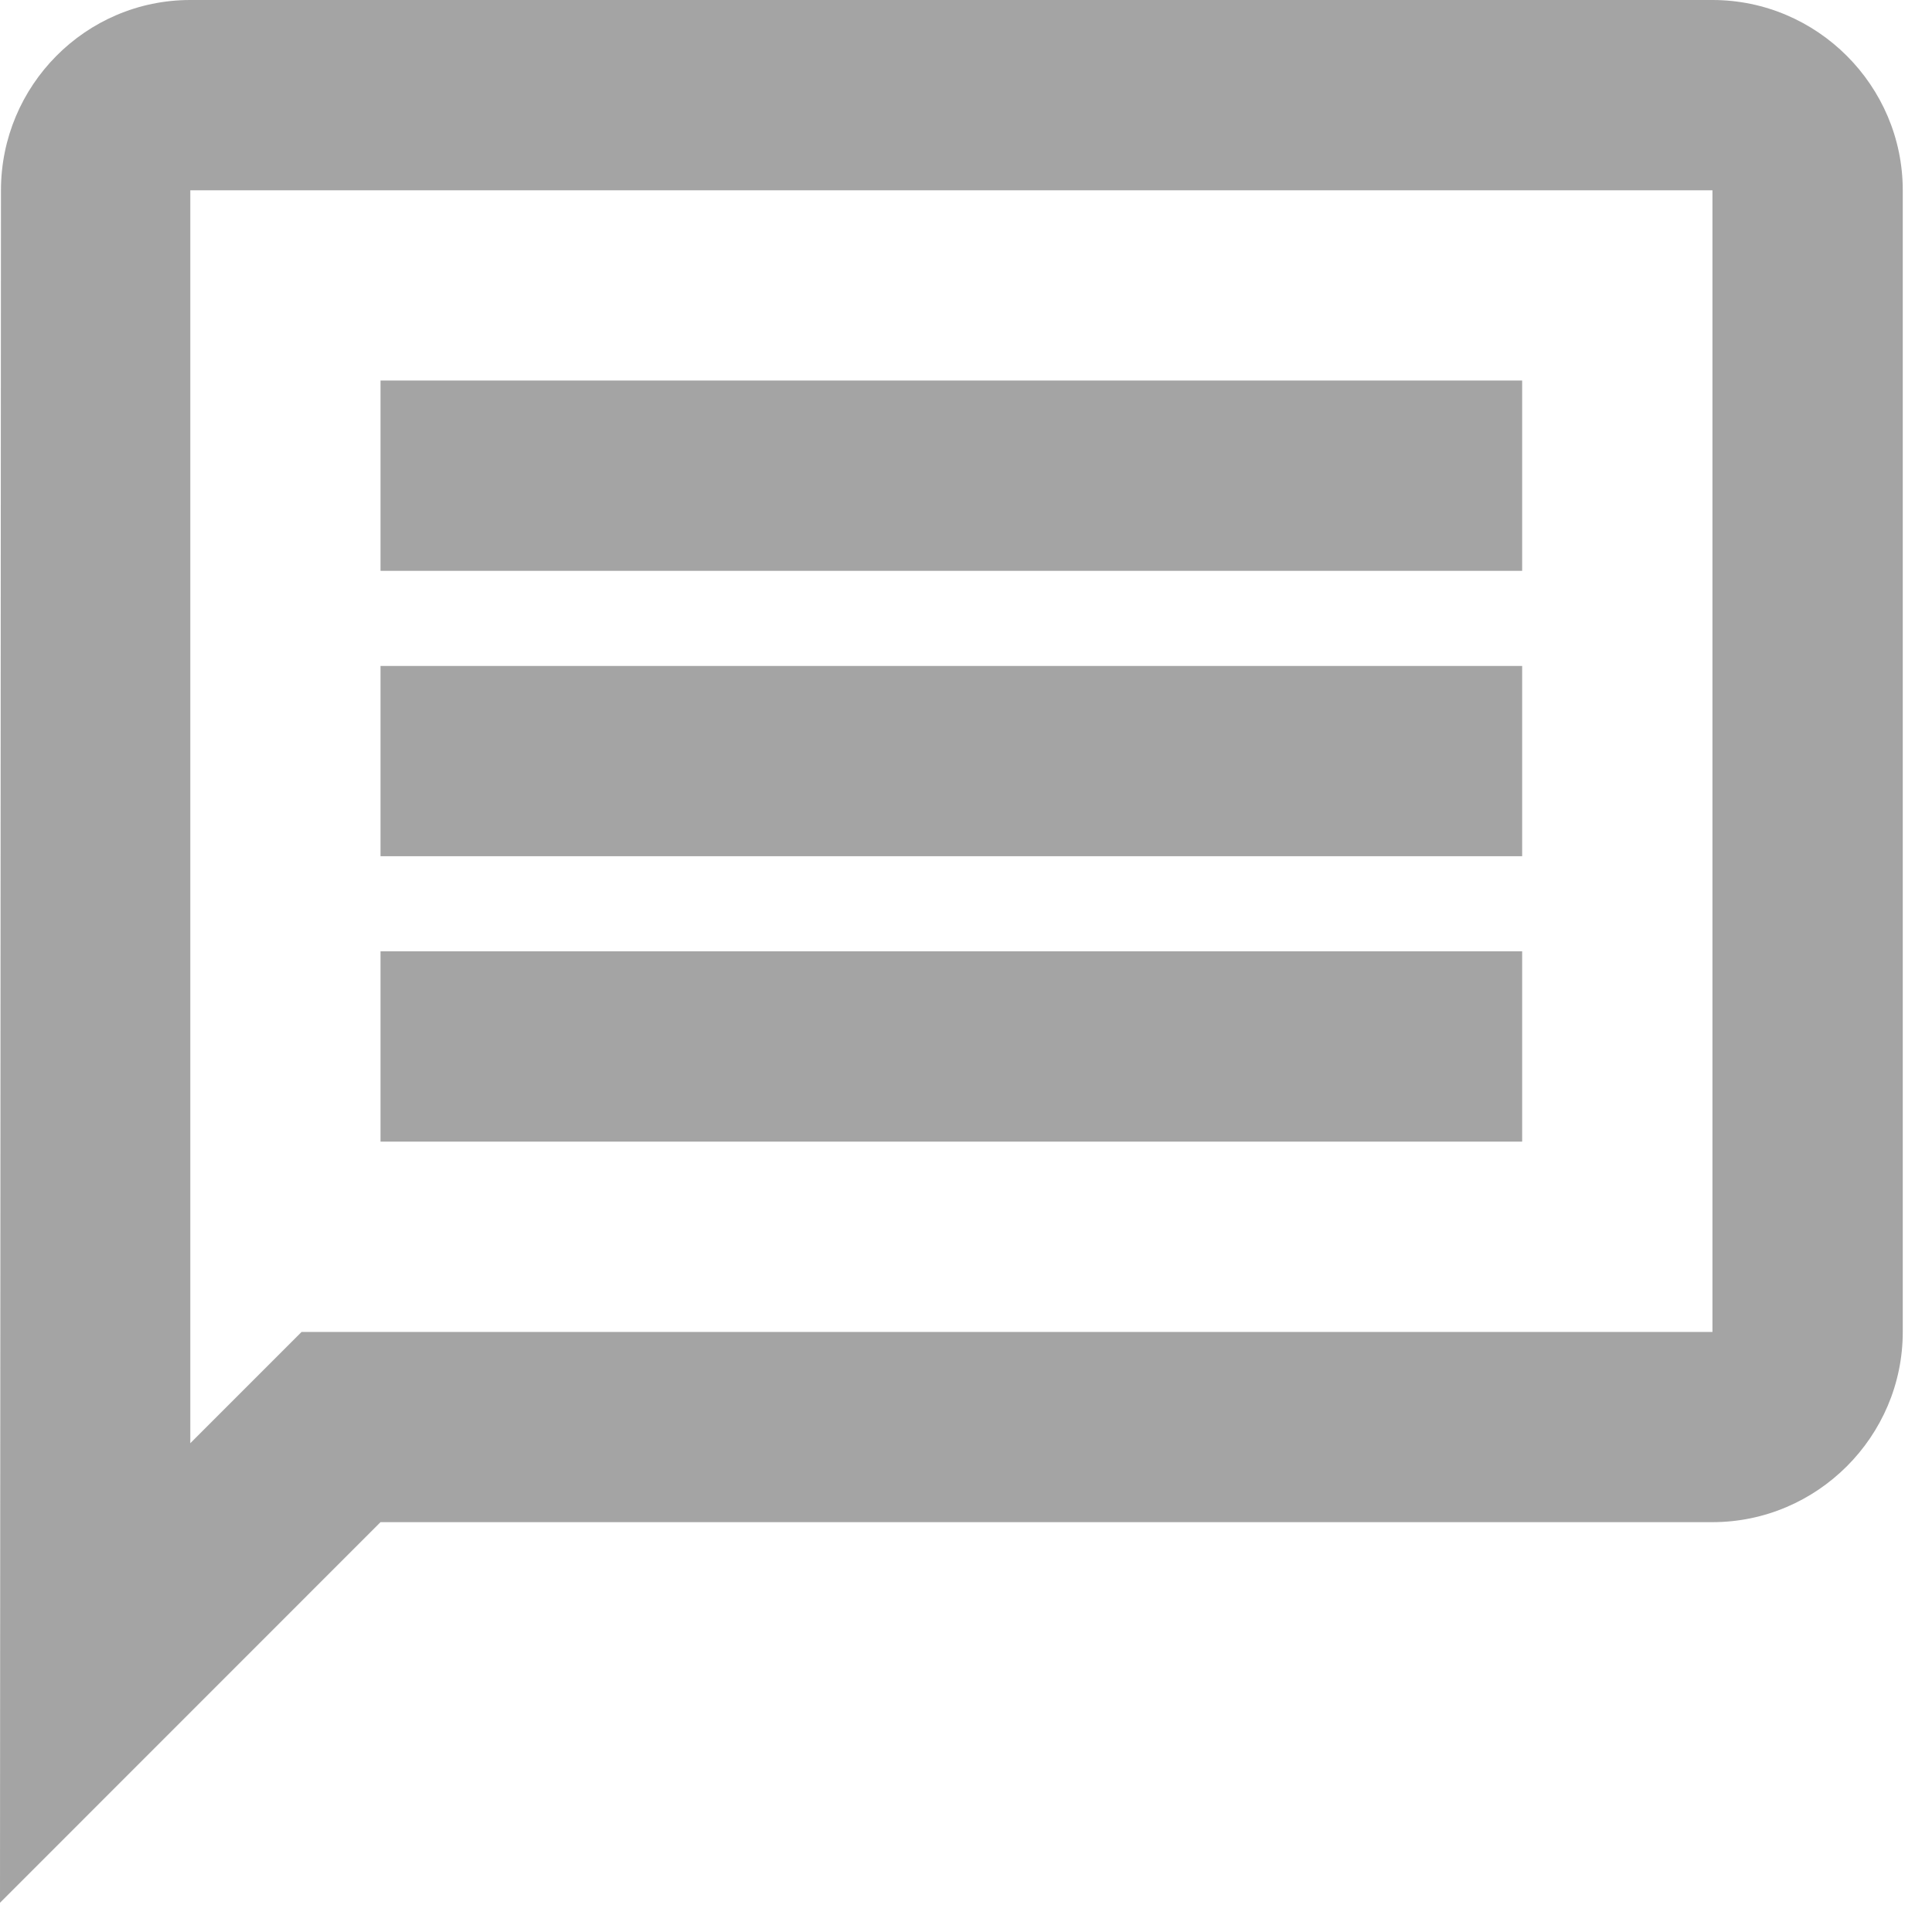
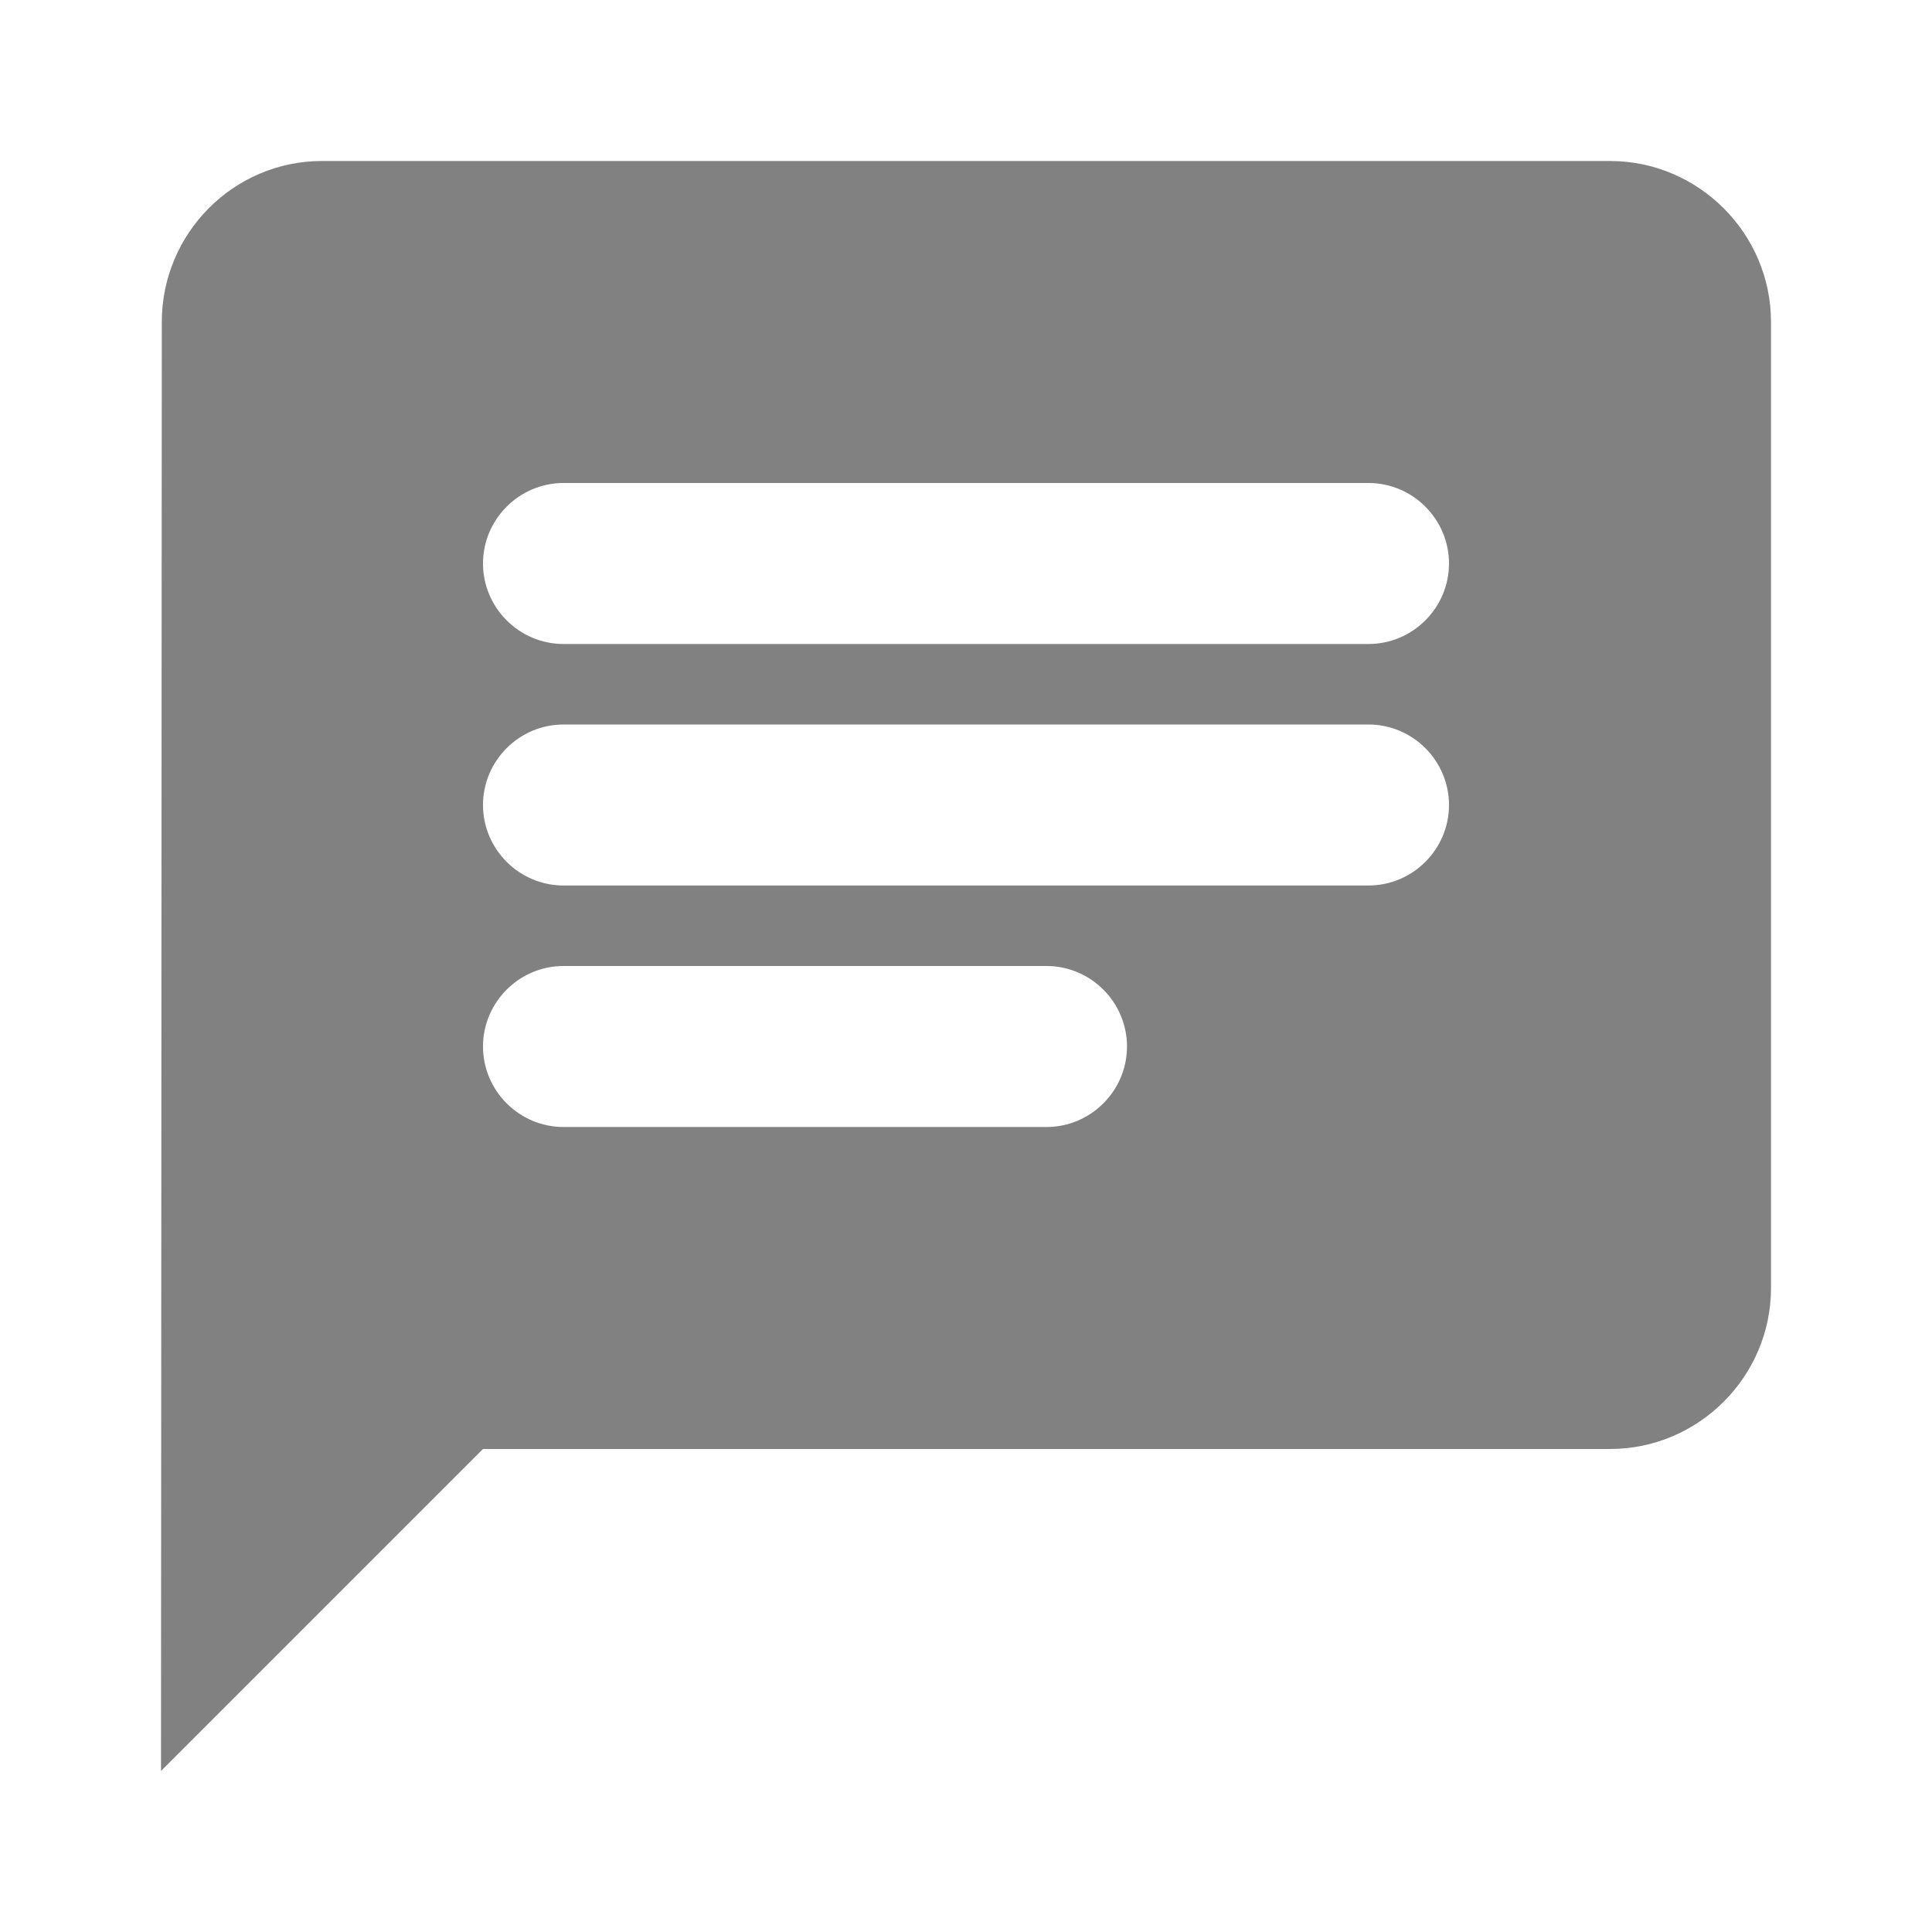
- <svg xmlns="http://www.w3.org/2000/svg" width="22" height="22" viewBox="0 0 22 22" fill="none">
-   <path d="M2.167 2.167H19.5V15.167H3.434L2.167 16.434V2.167ZM2.167 0C0.975 0 0.011 0.975 0.011 2.167L0 21.667L4.333 17.333H19.5C20.692 17.333 21.667 16.358 21.667 15.167V2.167C21.667 0.975 20.692 0 19.5 0H2.167ZM4.333 10.833H17.333V13H4.333V10.833ZM4.333 7.583H17.333V9.75H4.333V7.583ZM4.333 4.333H17.333V6.5H4.333V4.333Z" fill="#A4A4A4" />
+ <svg xmlns="http://www.w3.org/2000/svg" width="24" height="24" viewBox="0 0 24 24" fill="none">
+   <path d="M20 2H4C2.9 2 2.01 2.9 2.01 4L2 22L6 18H20C21.1 18 22 17.1 22 16V4C22 2.9 21.1 2 20 2ZM7 9H17C17.55 9 18 9.45 18 10C18 10.55 17.55 11 17 11H7C6.45 11 6 10.55 6 10C6 9.45 6.45 9 7 9ZM13 14H7C6.45 14 6 13.55 6 13C6 12.45 6.45 12 7 12H13C13.55 12 14 12.45 14 13C14 13.55 13.55 14 13 14ZM17 8H7C6.45 8 6 7.55 6 7C6 6.45 6.45 6 7 6H17C17.55 6 18 6.45 18 7C18 7.55 17.55 8 17 8Z" fill="#818181" />
</svg>
